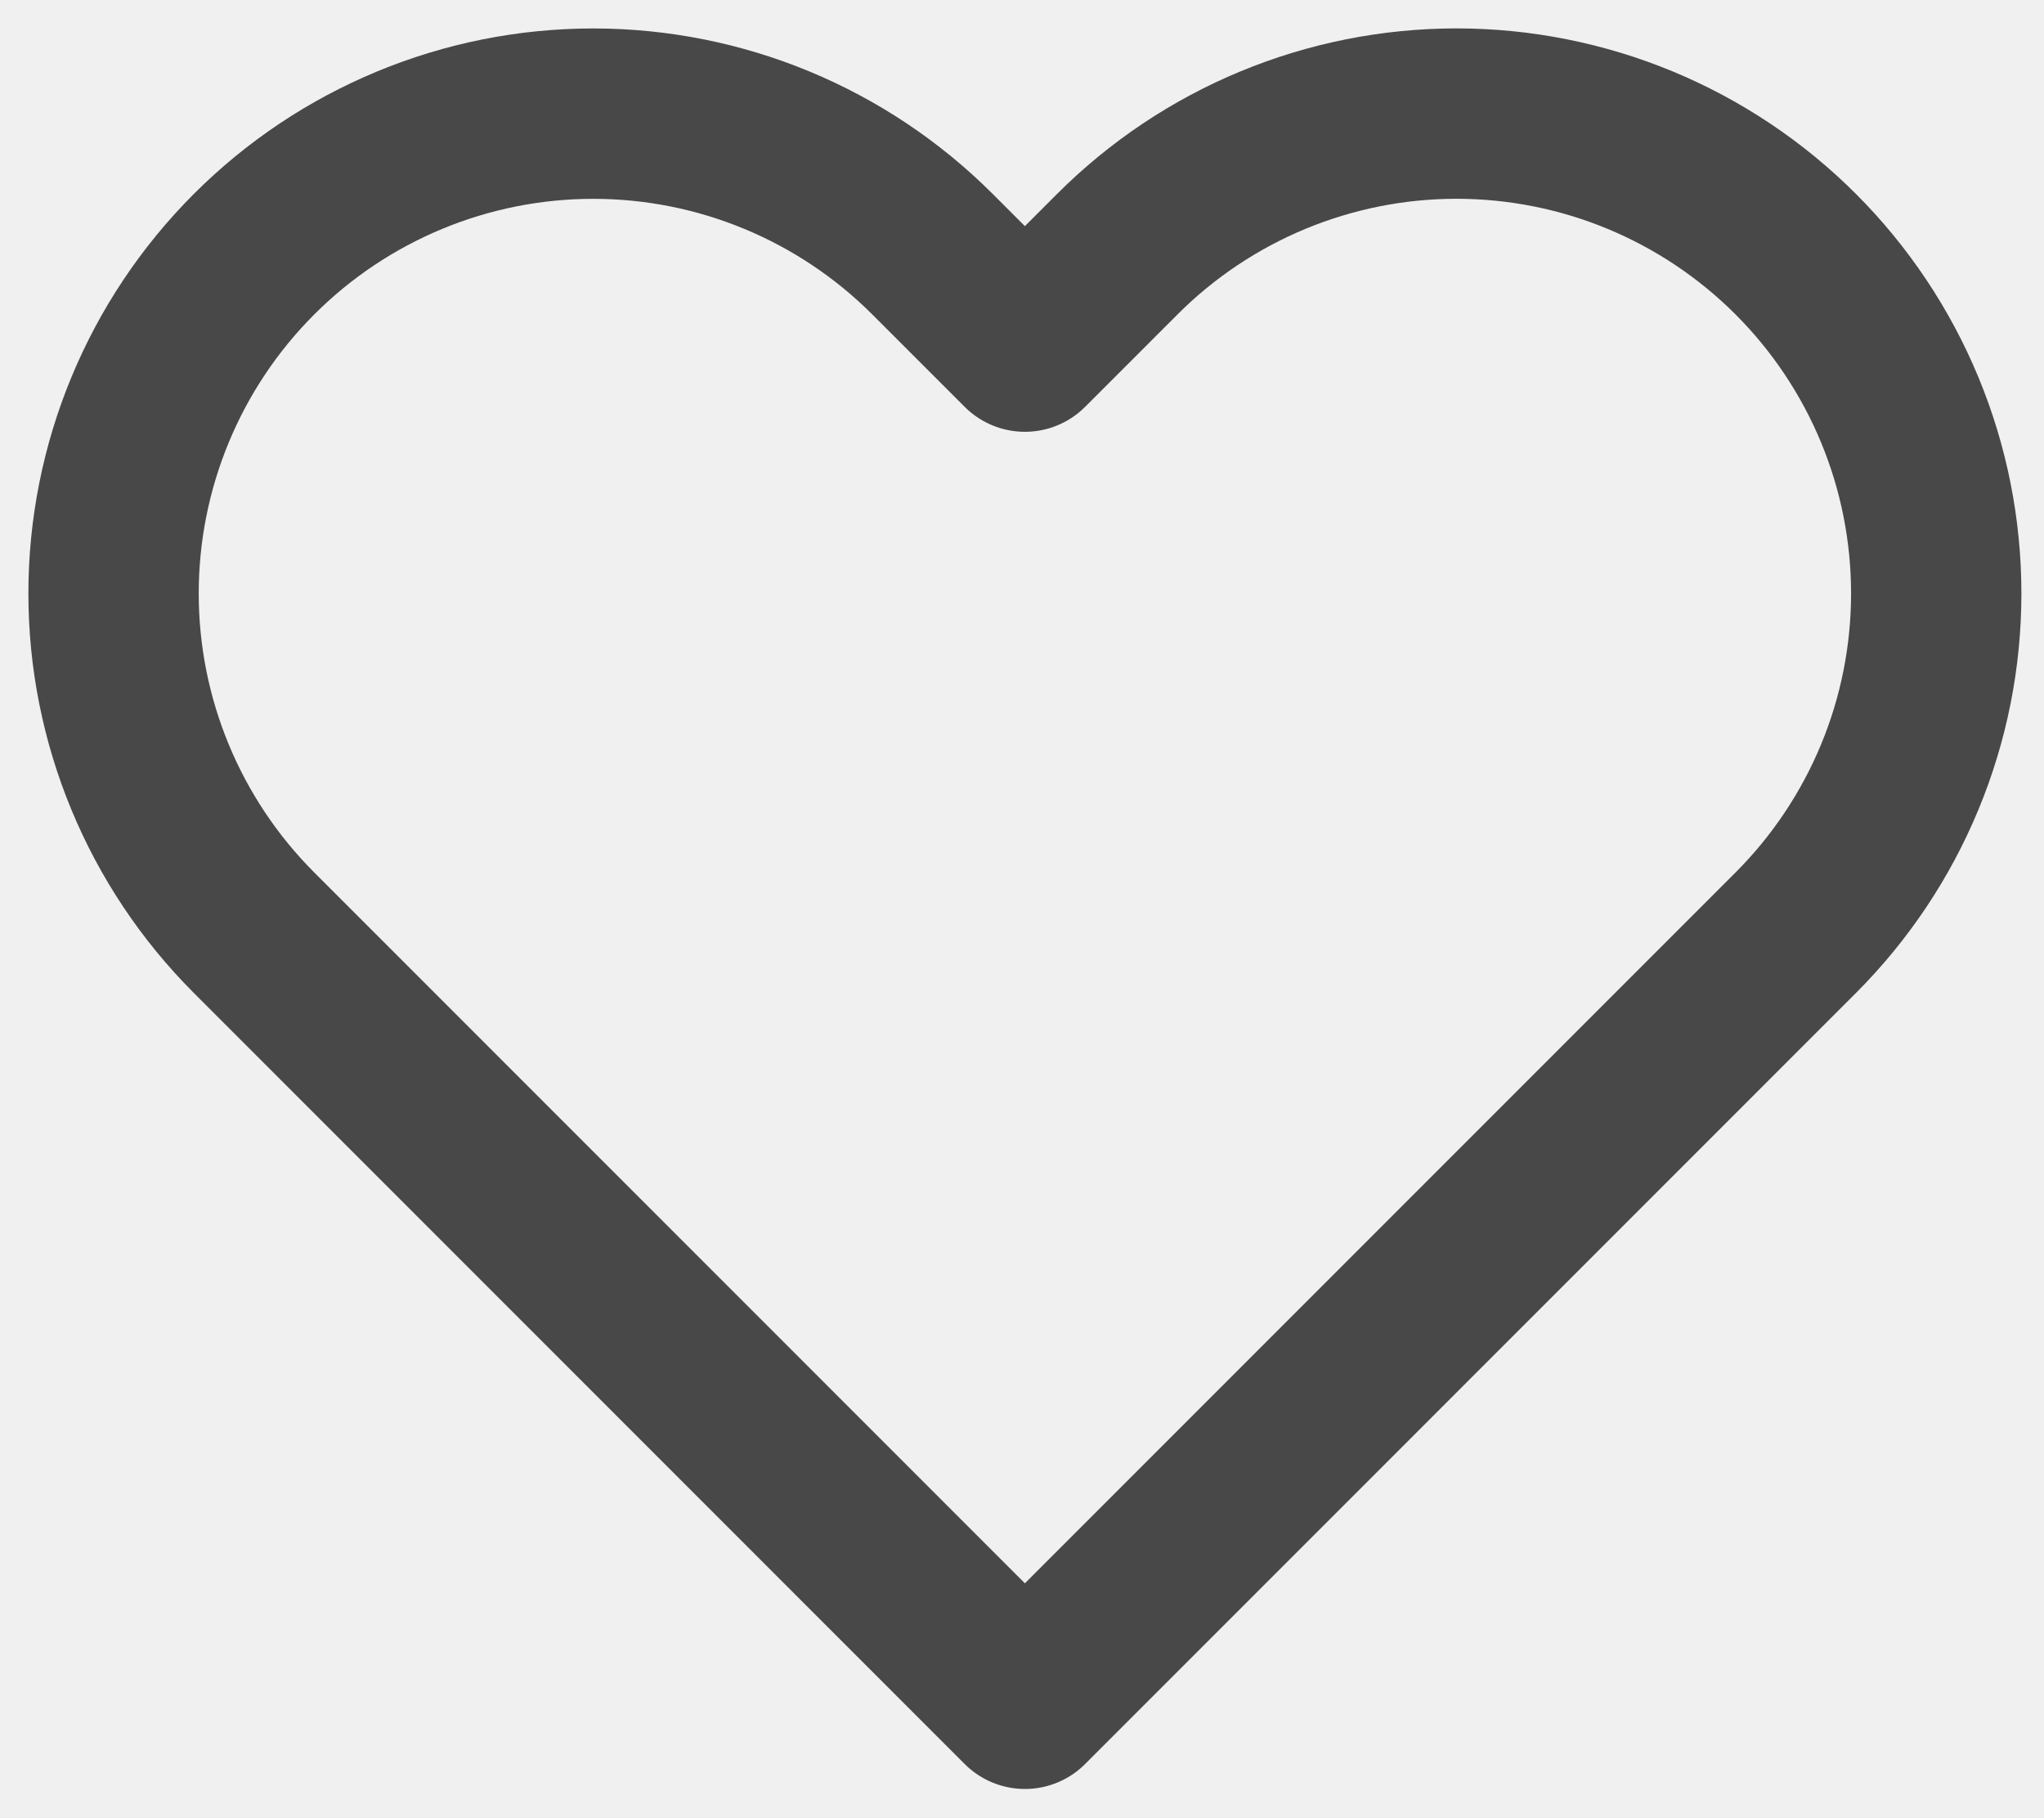
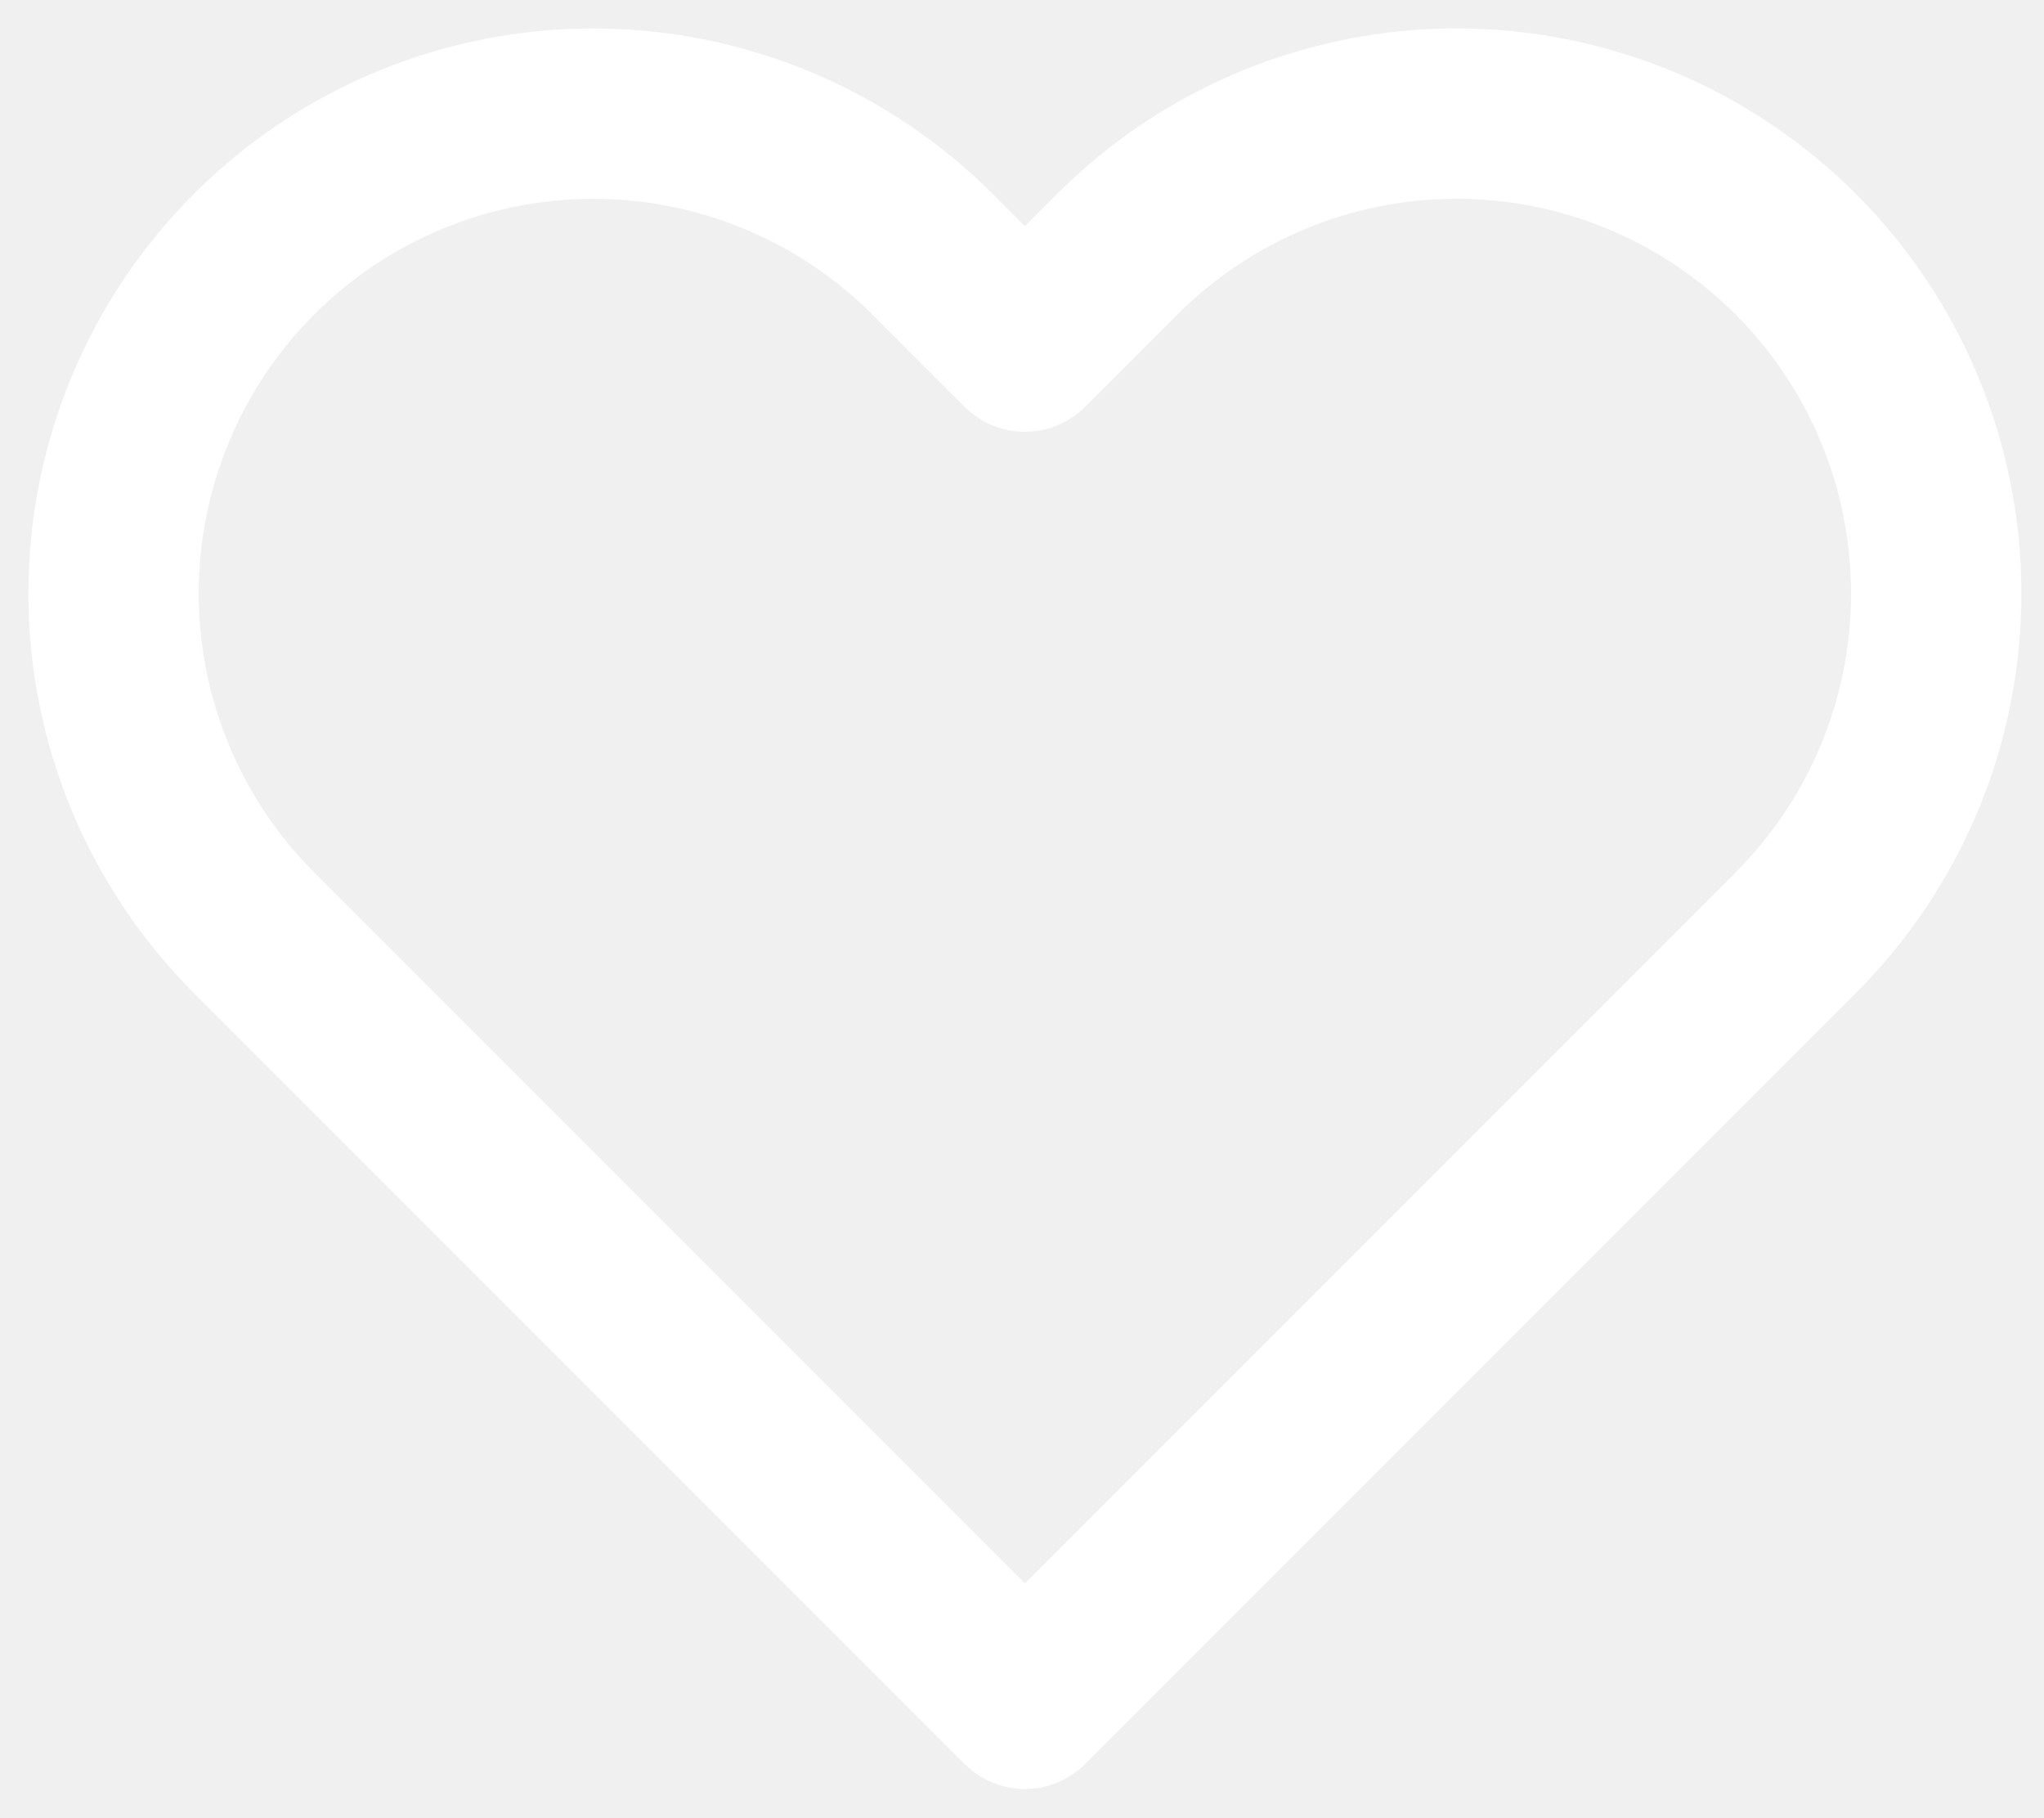
<svg xmlns="http://www.w3.org/2000/svg" width="36" height="32" viewBox="0 0 36 32" fill="none">
-   <path d="M31.627 4.475C30.843 3.691 29.911 3.068 28.886 2.643C27.861 2.219 26.762 2 25.653 2C24.543 2 23.445 2.219 22.42 2.643C21.395 3.068 20.463 3.691 19.679 4.475L18.051 6.103L16.423 4.475C14.838 2.891 12.69 2.001 10.449 2.001C8.208 2.001 6.059 2.891 4.475 4.475C2.89 6.06 2 8.209 2 10.45C2 12.69 2.89 14.839 4.475 16.424L6.103 18.052L18.051 30L29.999 18.052L31.627 16.424C32.412 15.639 33.034 14.708 33.459 13.683C33.884 12.658 34.102 11.559 34.102 10.45C34.102 9.34 33.884 8.241 33.459 7.216C33.034 6.191 32.412 5.26 31.627 4.475V4.475Z" stroke="#484848" stroke-width="3" stroke-linecap="round" stroke-linejoin="round" />
+   <path d="M31.627 4.475C30.843 3.691 29.911 3.068 28.886 2.643C27.861 2.219 26.762 2 25.653 2C24.543 2 23.445 2.219 22.42 2.643C21.395 3.068 20.463 3.691 19.679 4.475L18.051 6.103L16.423 4.475C14.838 2.891 12.69 2.001 10.449 2.001C8.208 2.001 6.059 2.891 4.475 4.475C2.89 6.06 2 8.209 2 10.45C2 12.69 2.89 14.839 4.475 16.424L6.103 18.052L18.051 30L29.999 18.052L31.627 16.424C32.412 15.639 33.034 14.708 33.459 13.683C33.884 12.658 34.102 11.559 34.102 10.45C34.102 9.34 33.884 8.241 33.459 7.216C33.034 6.191 32.412 5.26 31.627 4.475V4.475Z" stroke="white" stroke-width="3" stroke-linecap="round" stroke-linejoin="round" />
</svg>
